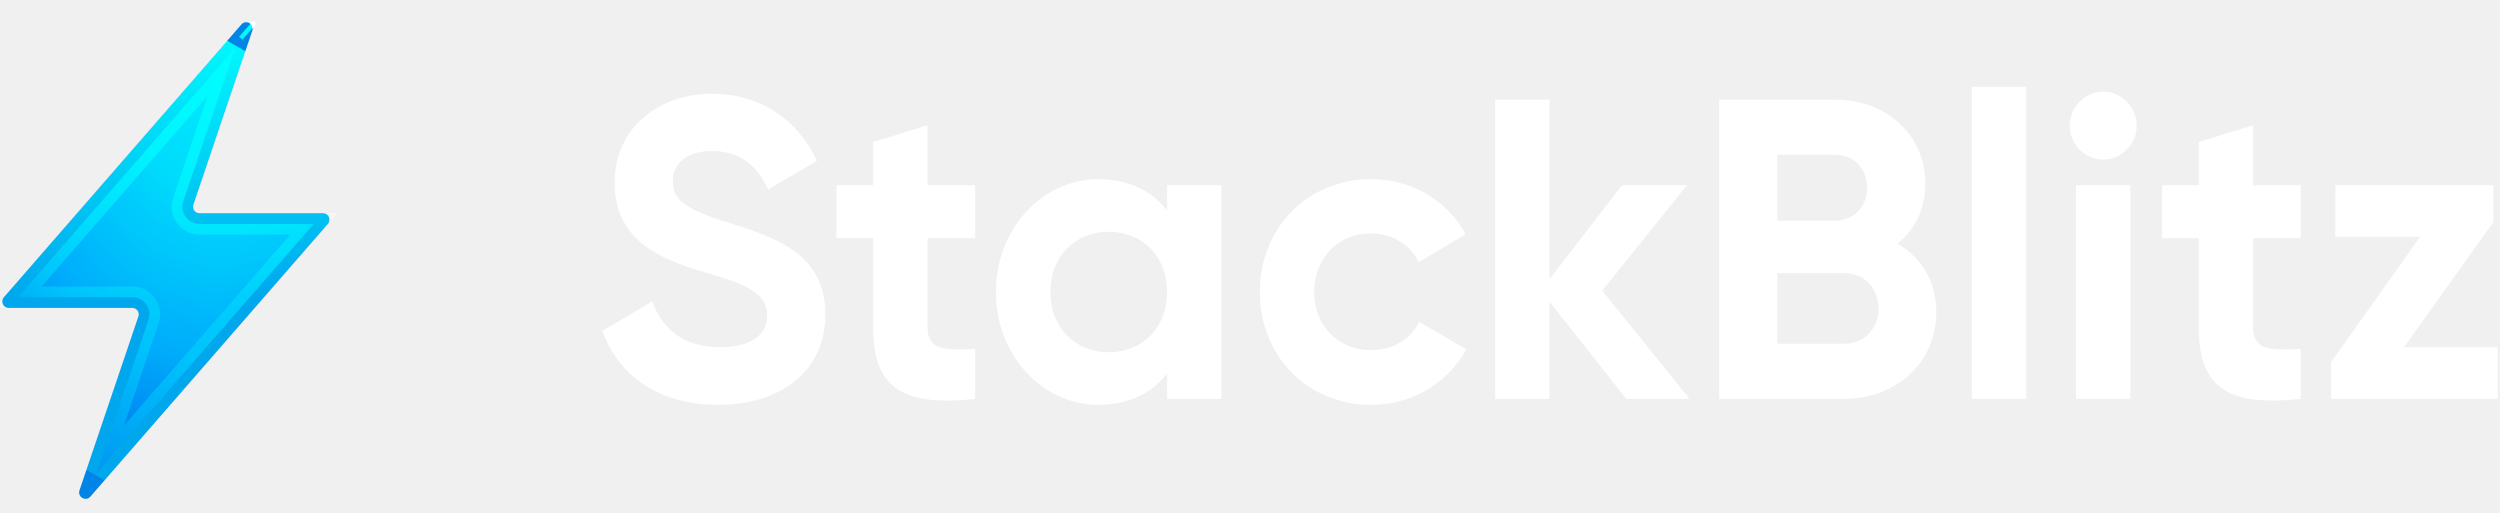
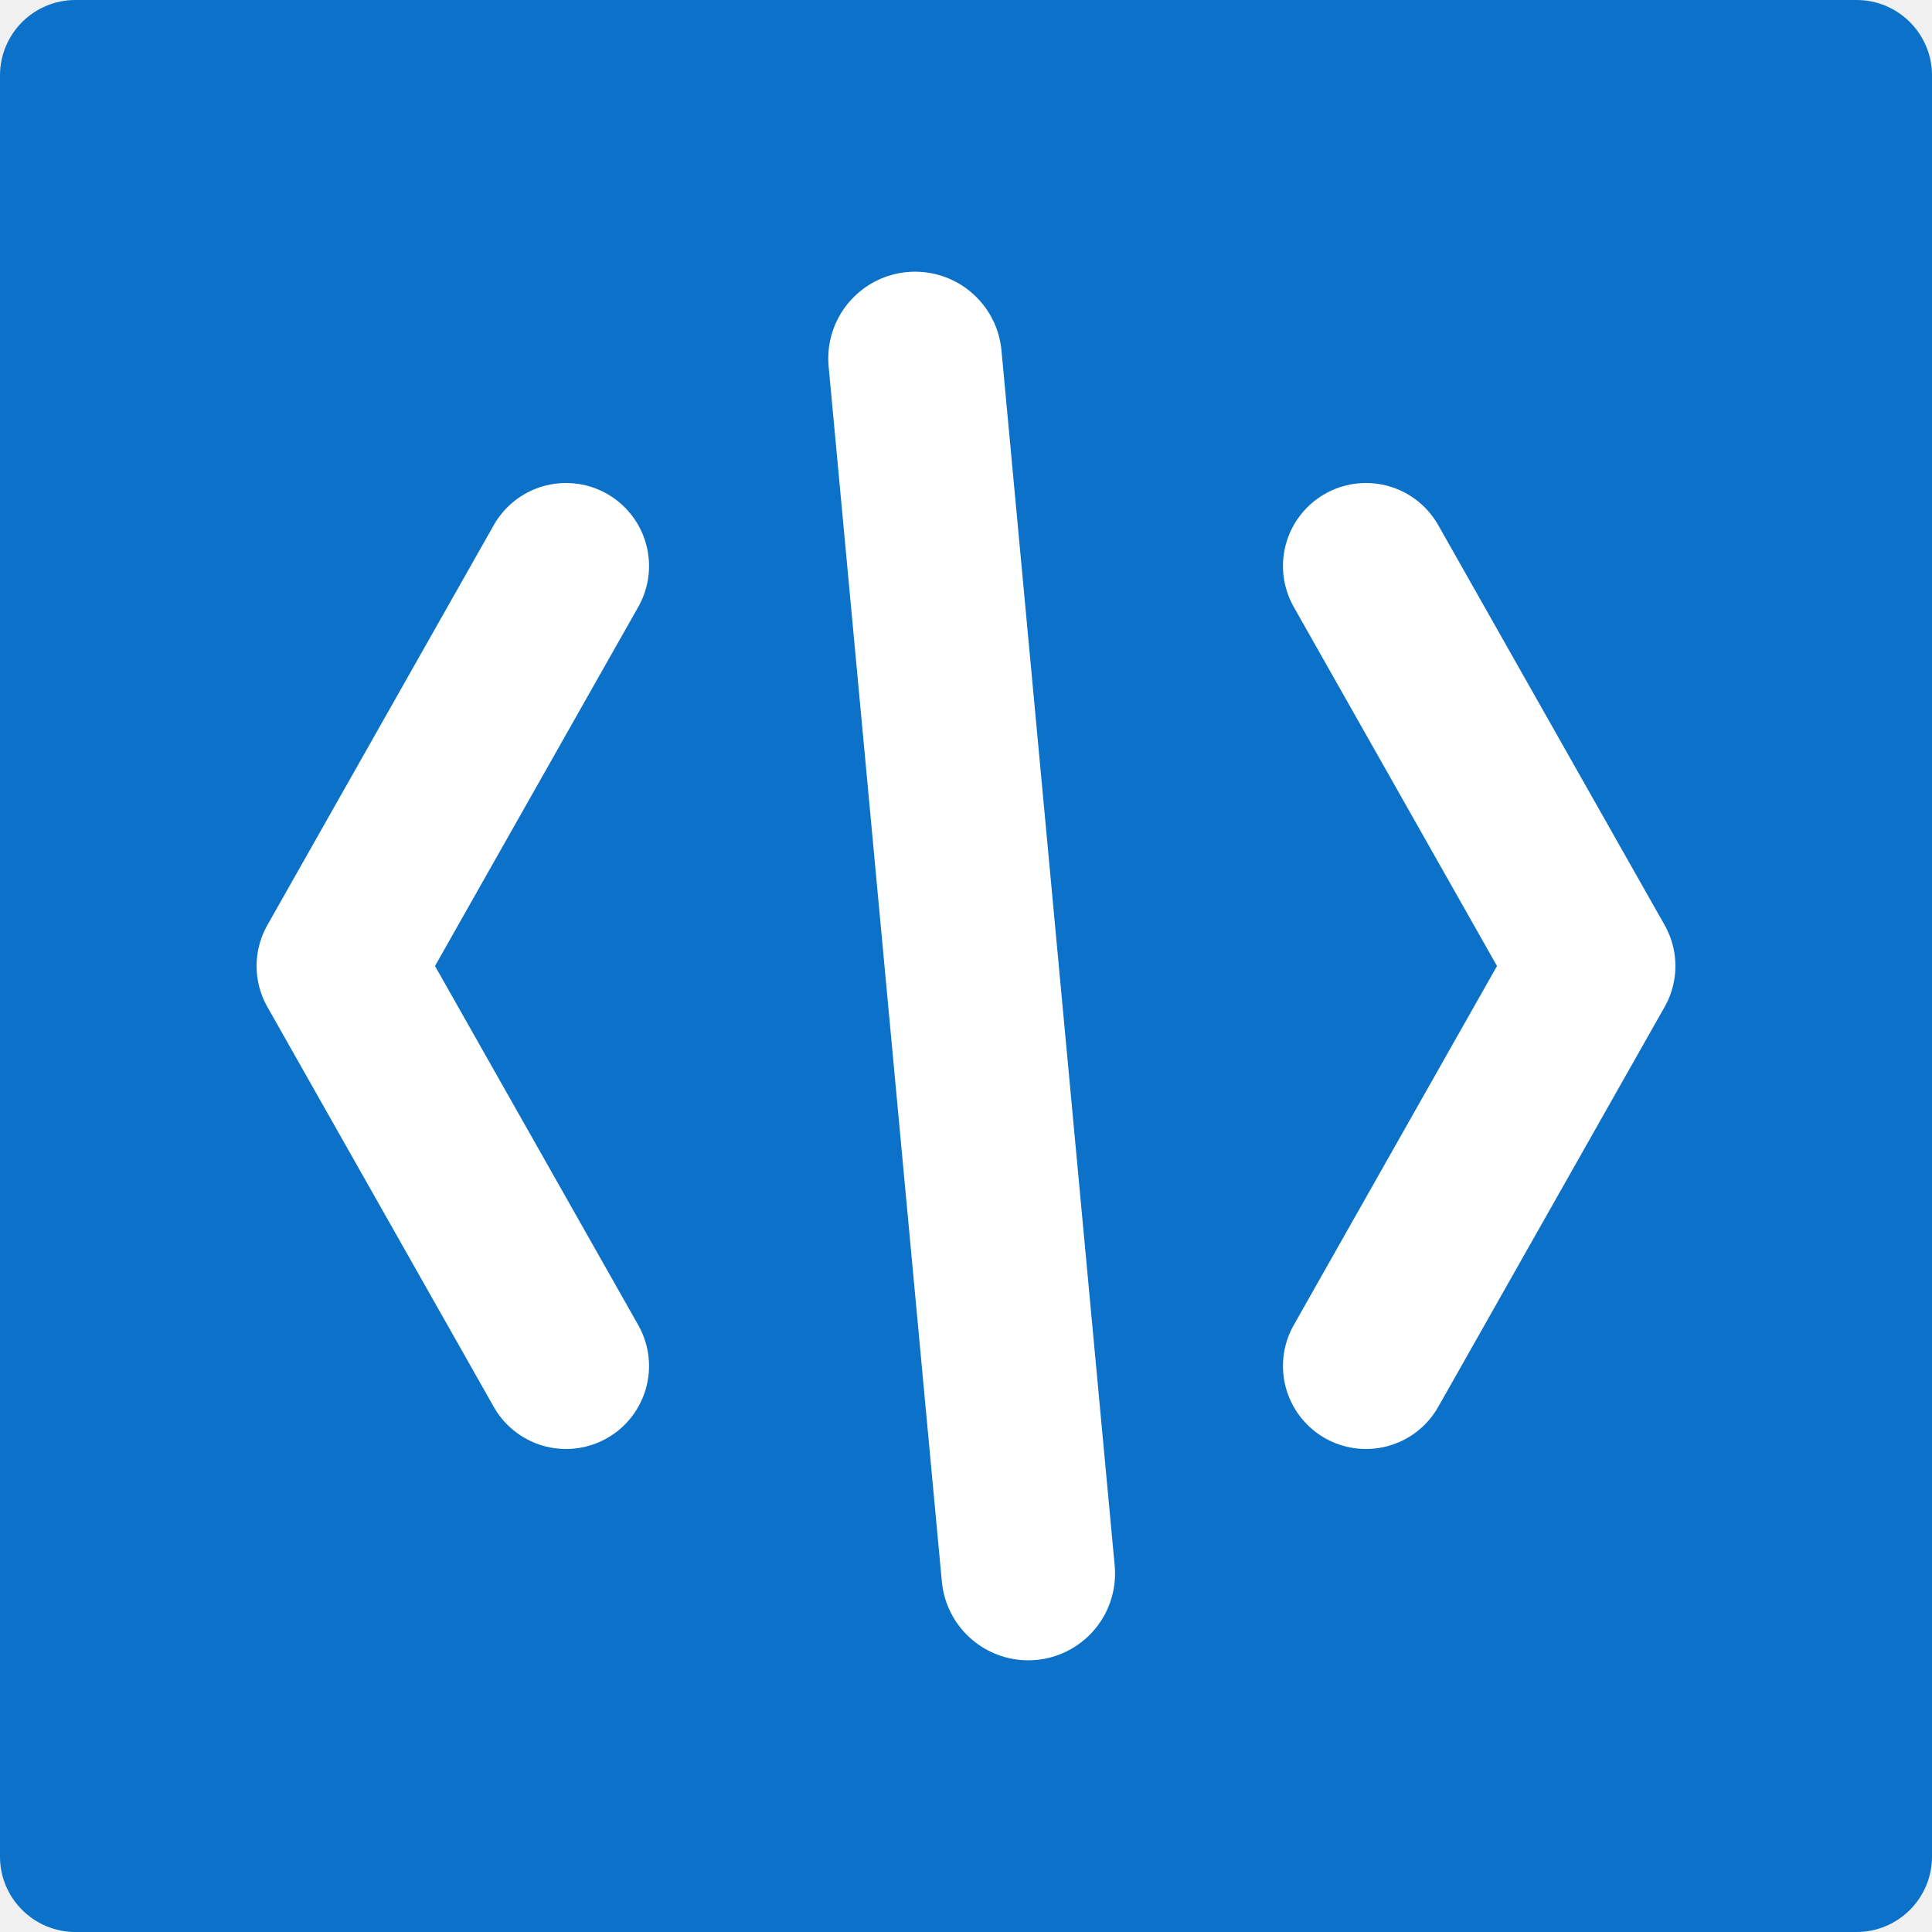
- <svg xmlns="http://www.w3.org/2000/svg" width="117" height="24" viewBox="0 0 117 24" fill="none">
-   <path d="M33.617 18.946C36.556 18.946 38.628 17.346 38.628 14.726C38.628 11.866 36.3 11.126 34.11 10.426C32.019 9.786 31.486 9.326 31.486 8.466C31.486 7.666 32.157 7.066 33.301 7.066C34.702 7.066 35.452 7.806 35.945 8.866L38.233 7.526C37.306 5.566 35.57 4.386 33.301 4.386C30.934 4.386 28.764 5.906 28.764 8.546C28.764 11.206 30.815 12.106 32.926 12.726C34.978 13.326 35.905 13.726 35.905 14.766C35.905 15.546 35.333 16.246 33.696 16.246C31.979 16.246 31.013 15.406 30.52 14.106L28.192 15.486C28.941 17.566 30.796 18.946 33.617 18.946Z" fill="white" />
-   <path d="M45.638 11.146V8.666H43.409V5.866L40.864 6.646V8.666H39.148V11.146H40.864V15.306C40.864 18.006 42.068 19.066 45.638 18.666V16.326C44.178 16.406 43.409 16.386 43.409 15.306V11.146H45.638Z" fill="white" />
-   <path d="M54.621 8.666V9.846C53.911 8.946 52.846 8.386 51.406 8.386C48.782 8.386 46.611 10.686 46.611 13.666C46.611 16.646 48.782 18.946 51.406 18.946C52.846 18.946 53.911 18.386 54.621 17.486V18.666H57.166V8.666H54.621ZM51.879 16.486C50.32 16.486 49.157 15.346 49.157 13.666C49.157 11.986 50.32 10.846 51.879 10.846C53.457 10.846 54.621 11.986 54.621 13.666C54.621 15.346 53.457 16.486 51.879 16.486Z" fill="white" />
-   <path d="M64.169 18.946C66.103 18.946 67.779 17.906 68.628 16.346L66.418 15.066C66.024 15.886 65.175 16.386 64.149 16.386C62.63 16.386 61.506 15.246 61.506 13.666C61.506 12.066 62.63 10.926 64.149 10.926C65.156 10.926 66.004 11.446 66.398 12.266L68.588 10.966C67.779 9.426 66.103 8.386 64.169 8.386C61.17 8.386 58.961 10.686 58.961 13.666C58.961 16.646 61.17 18.946 64.169 18.946Z" fill="white" />
-   <path d="M79.068 18.666L74.985 13.606L78.95 8.666H75.912L72.519 13.066V4.666H69.974V18.666H72.519V14.126L76.109 18.666H79.068Z" fill="white" />
-   <path d="M88.802 11.406C89.611 10.746 90.104 9.806 90.104 8.606C90.104 6.266 88.23 4.666 85.902 4.666H80.457V18.666H86.316C88.704 18.666 90.617 17.006 90.617 14.606C90.617 13.146 89.907 12.046 88.802 11.406ZM85.902 7.246C86.77 7.246 87.382 7.906 87.382 8.786C87.382 9.666 86.75 10.326 85.902 10.326H83.18V7.246H85.902ZM86.316 16.086H83.18V12.786H86.316C87.244 12.786 87.914 13.486 87.914 14.426C87.914 15.386 87.244 16.086 86.316 16.086Z" fill="white" />
-   <path d="M92.284 18.666H94.828V4.066H92.284V18.666Z" fill="white" />
-   <path d="M98.42 7.466C99.288 7.466 99.999 6.746 99.999 5.886C99.999 5.026 99.288 4.286 98.42 4.286C97.572 4.286 96.862 5.026 96.862 5.886C96.862 6.746 97.572 7.466 98.42 7.466ZM97.158 18.666H99.703V8.666H97.158V18.666Z" fill="white" />
-   <path d="M107.674 11.146V8.666H105.445V5.866L102.9 6.646V8.666H101.184V11.146H102.9V15.306C102.9 18.006 104.103 19.066 107.674 18.666V16.326C106.214 16.406 105.445 16.386 105.445 15.306V11.146H107.674Z" fill="white" />
-   <path d="M112.508 16.246L116.691 10.386V8.666H109.292V11.086H113.258L109.095 16.946V18.666H116.888V16.246H112.508Z" fill="white" />
-   <path d="M6.477 14.807C6.543 14.612 6.398 14.411 6.192 14.411H0.405C0.148 14.411 0.01 14.108 0.179 13.914L11.297 1.145C11.513 0.897 11.913 1.127 11.807 1.439L9.051 9.581C8.986 9.776 9.13 9.977 9.336 9.977H15.123C15.381 9.977 15.519 10.28 15.35 10.474L4.23 23.241C4.015 23.488 3.615 23.259 3.72 22.947L6.477 14.807Z" fill="#0085E6" />
-   <g style="mix-blend-mode:overlay">
-     <path d="M6.95 14.967C7.126 14.448 6.74 13.911 6.192 13.911H0.845L11.009 2.237L8.578 9.421C8.402 9.94 8.788 10.477 9.336 10.477H14.684L4.518 22.149L6.95 14.967ZM11.674 1.474C11.674 1.474 11.674 1.474 11.674 1.474L11.674 1.474L11.523 1.342L11.674 1.474Z" fill="url(#paint0_radial_2414_3491)" />
-     <path d="M6.95 14.967C7.126 14.448 6.74 13.911 6.192 13.911H0.845L11.009 2.237L8.578 9.421C8.402 9.94 8.788 10.477 9.336 10.477H14.684L4.518 22.149L6.95 14.967ZM11.674 1.474C11.674 1.474 11.674 1.474 11.674 1.474L11.674 1.474L11.523 1.342L11.674 1.474Z" stroke="white" stroke-opacity="0.28" />
-     <path d="M6.95 14.967C7.126 14.448 6.74 13.911 6.192 13.911H0.845L11.009 2.237L8.578 9.421C8.402 9.94 8.788 10.477 9.336 10.477H14.684L4.518 22.149L6.95 14.967ZM11.674 1.474C11.674 1.474 11.674 1.474 11.674 1.474L11.674 1.474L11.523 1.342L11.674 1.474Z" stroke="url(#paint1_linear_2414_3491)" />
+ <svg xmlns="http://www.w3.org/2000/svg" width="1024" height="1024" viewBox="0 0 1024 1024" role="img" aria-label="KhulnaSoft logo symbol">
+   <rect x="0" y="0" width="1024" height="1024" rx="40" ry="40" fill="#0b71c9" />
+   <path d="M300 300 L180 512 L300 724" fill="none" stroke="#ffffff" stroke-width="88" stroke-linecap="round" stroke-linejoin="round" />
+   <path d="M724 300 L844 512 L724 724" fill="none" stroke="#ffffff" stroke-width="88" stroke-linecap="round" stroke-linejoin="round" />
+   <path d="M485 190 L545 834" fill="none" stroke="#ffffff" stroke-width="92" stroke-linecap="round" stroke-linejoin="round" />
+   <defs>
+     <filter id="softShadow" x="-50%" y="-50%" width="200%" height="200%">
+       <feDropShadow dx="0" dy="6" stdDeviation="10" flood-color="#000" flood-opacity="0.12" />
+     </filter>
+   </defs>
+   <g filter="url(#softShadow)" opacity="0.98">
+     <path d="M300 300 L180 512 L300 724" fill="none" stroke="#ffffff" stroke-width="0" />
+     <path d="M724 300 L844 512 L724 724" fill="none" stroke="#ffffff" stroke-width="0" />
+     <path d="M485 190 L545 834" fill="none" stroke="#ffffff" stroke-width="0" />
  </g>
-   <defs>
-     <radialGradient id="paint0_radial_2414_3491" cx="0" cy="0" r="1" gradientUnits="userSpaceOnUse" gradientTransform="translate(11.8933 -1.60227) rotate(101.297) scale(27.5376 17.7769)">
-       <stop offset="0.043" stop-color="#82F7FF" />
-       <stop offset="0.385" stop-color="#31DAF1" />
-       <stop offset="0.672" stop-color="#0DA8EA" />
-       <stop offset="1" stop-color="#00507D" />
-     </radialGradient>
-     <linearGradient id="paint1_linear_2414_3491" x1="7.764" y1="0.782" x2="7.764" y2="24.386" gradientUnits="userSpaceOnUse">
-       <stop stop-color="white" />
-       <stop offset="0.557" stop-color="white" stop-opacity="0" />
-     </linearGradient>
-   </defs>
</svg>
